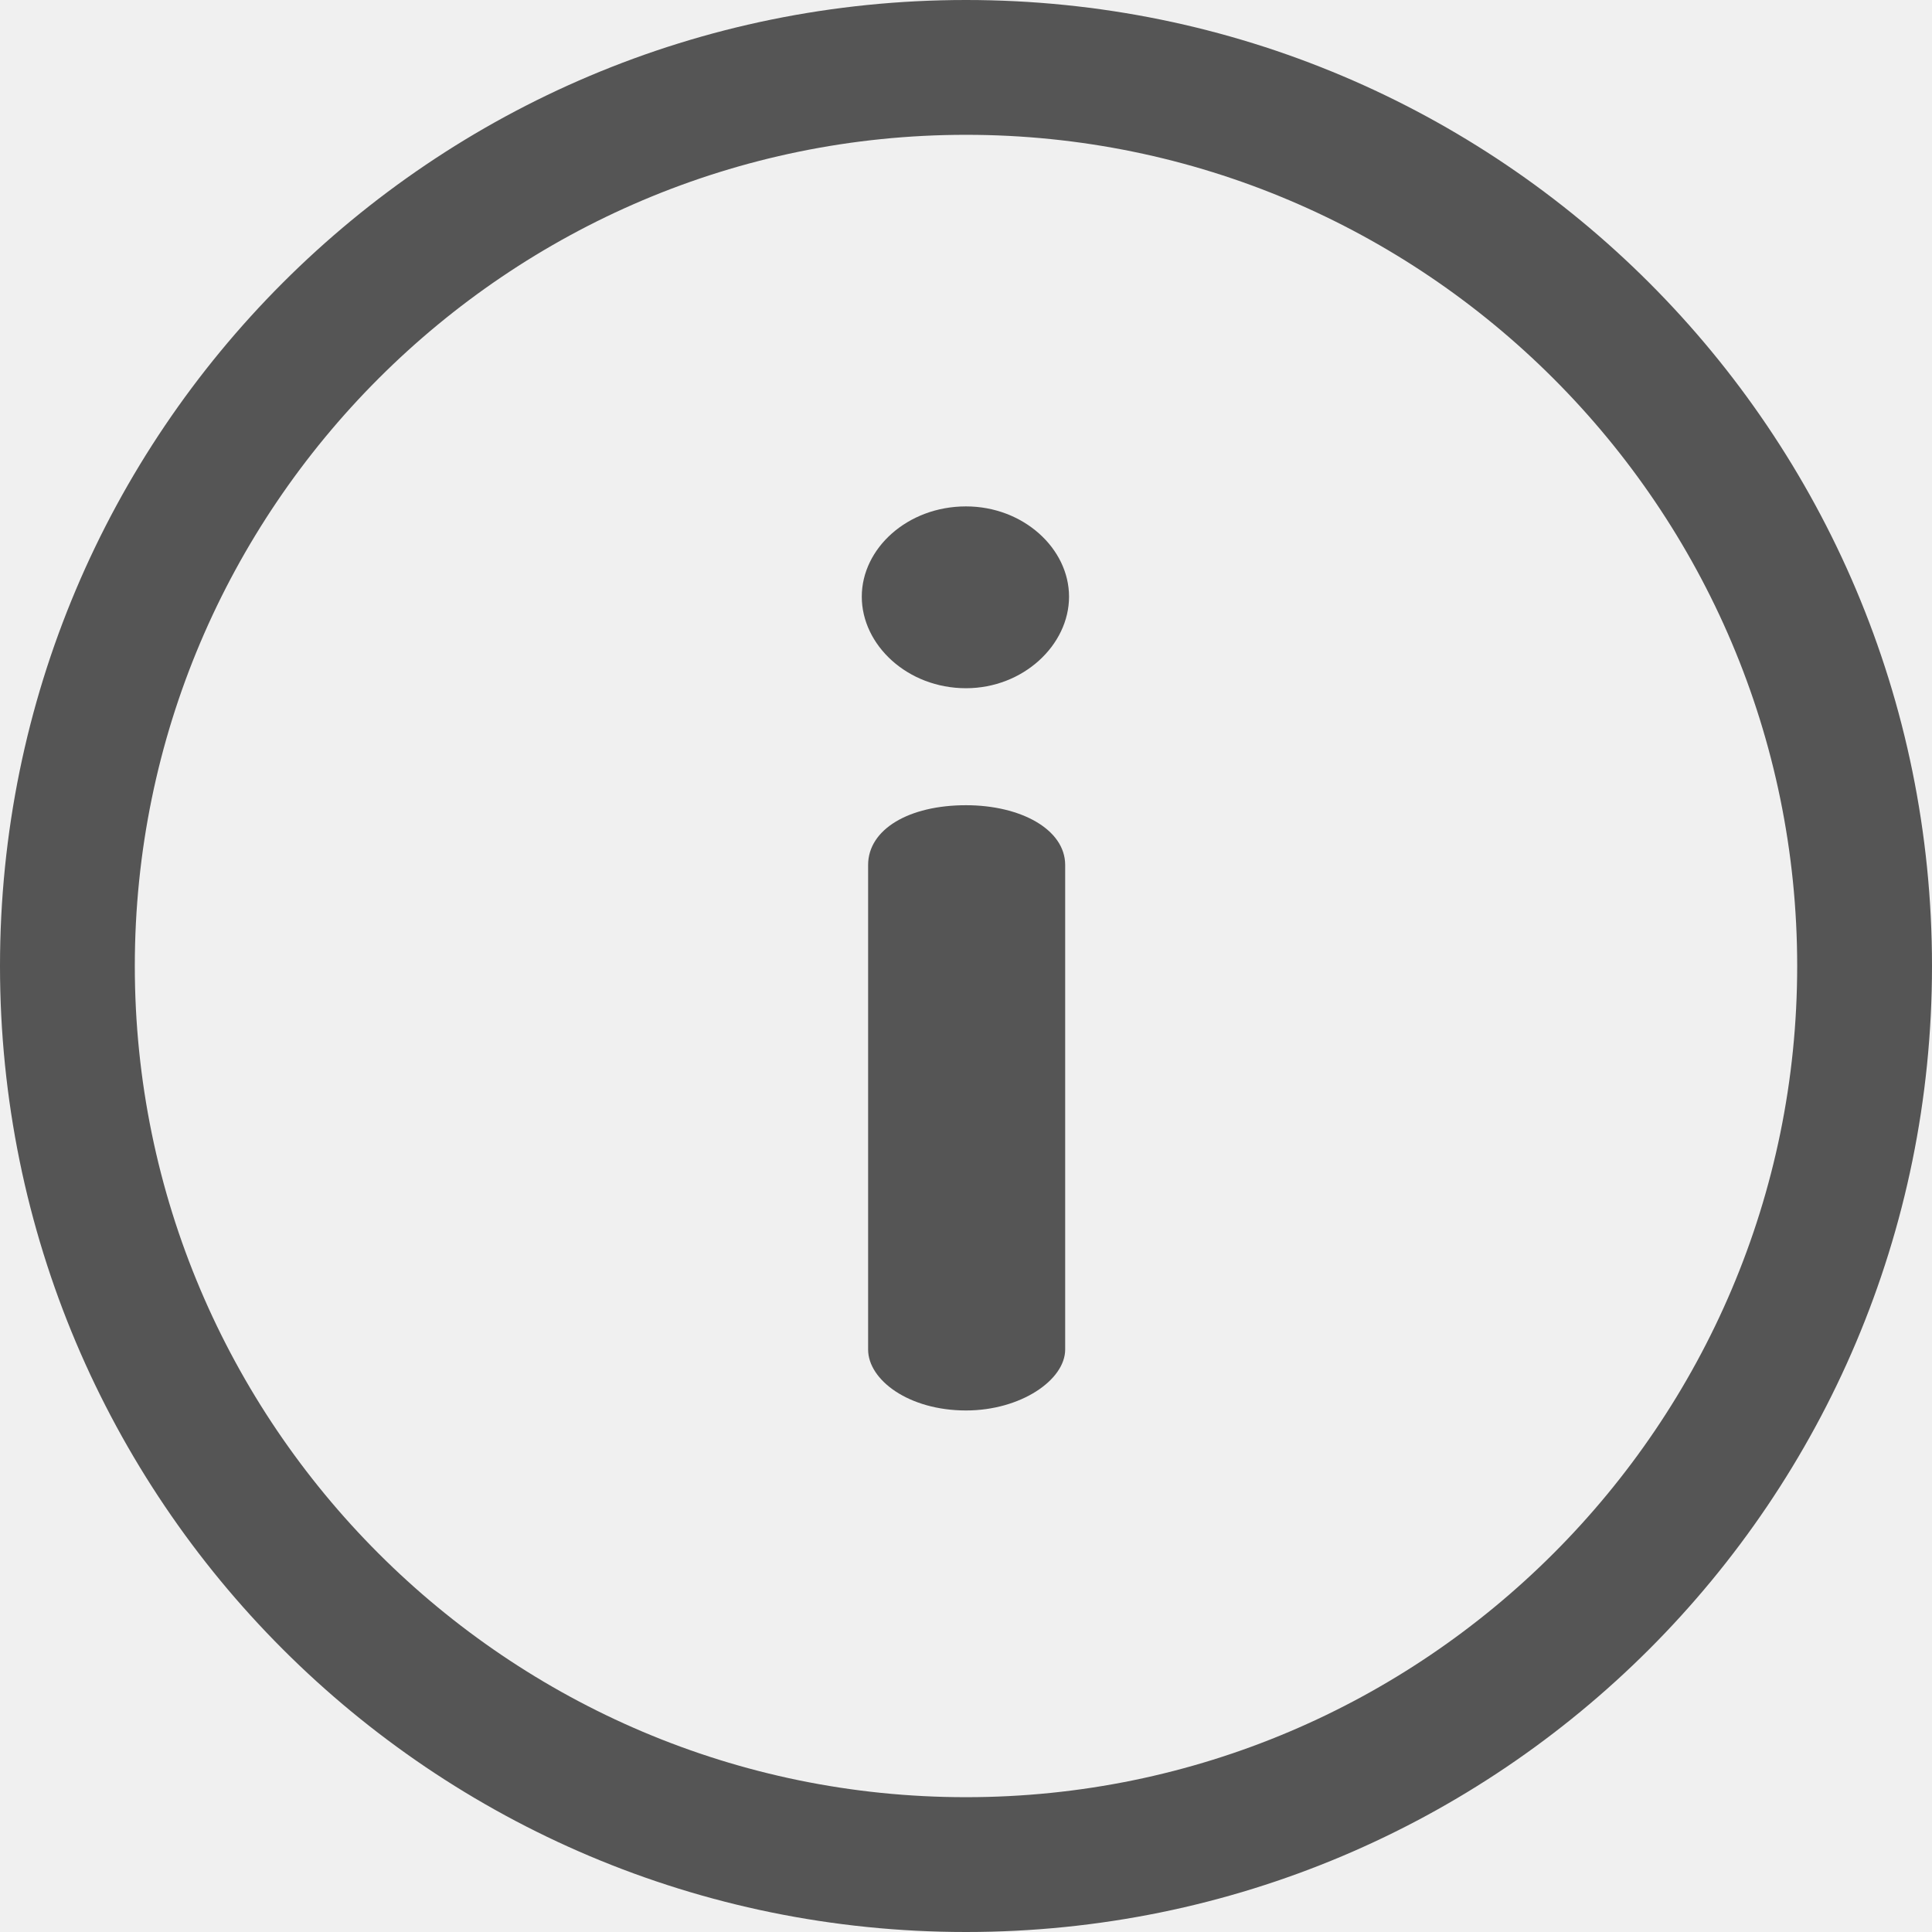
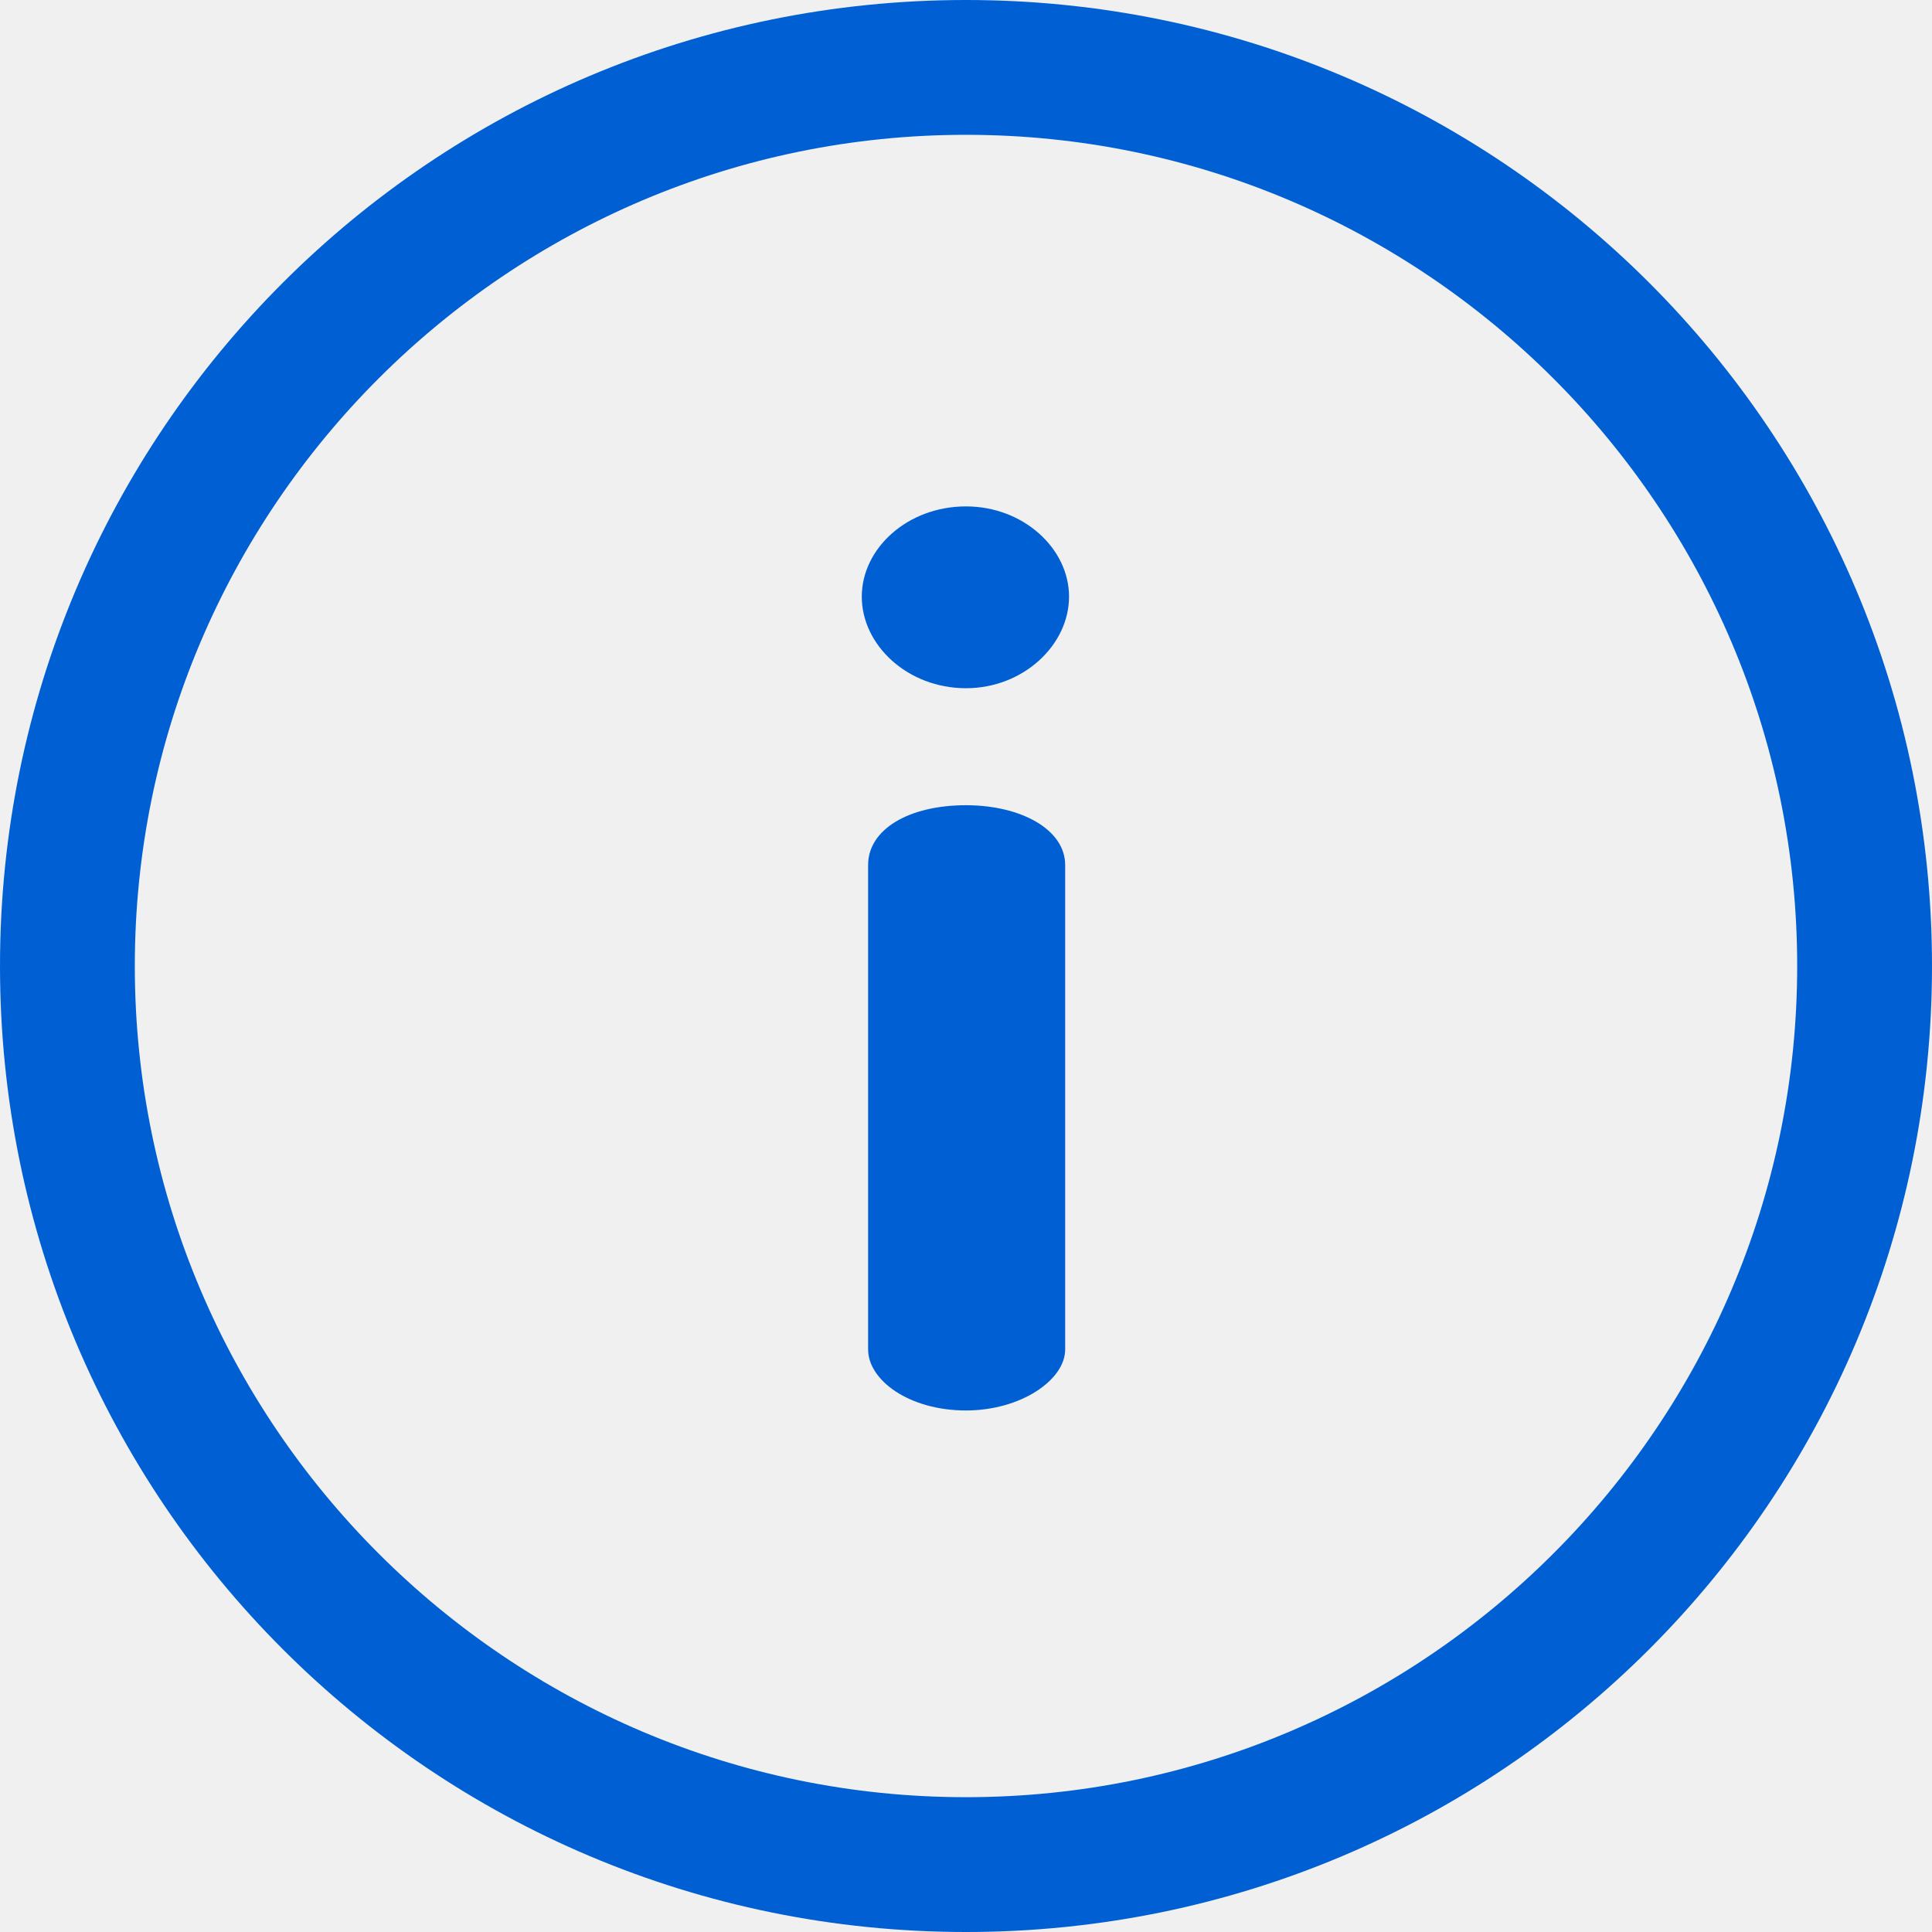
<svg xmlns="http://www.w3.org/2000/svg" width="18" height="18" viewBox="0 0 18 18" fill="none">
  <g clip-path="url(#clip0_67_266)">
-     <path d="M9 0C4.026 0 0 4.025 0 9C0 13.974 4.025 18 9 18C13.974 18 18 13.975 18 9C18 4.026 13.975 0 9 0ZM9 16.744C4.73 16.744 1.256 13.27 1.256 9C1.256 4.73 4.73 1.256 9 1.256C13.27 1.256 16.744 4.73 16.744 9C16.744 13.27 13.27 16.744 9 16.744Z" fill="#555555" />
-     <path d="M9 7.502C8.467 7.502 8.088 7.727 8.088 8.059V12.573C8.088 12.857 8.467 13.141 9 13.141C9.51 13.141 9.924 12.857 9.924 12.573V8.059C9.924 7.727 9.51 7.502 9 7.502Z" fill="#555555" />
-     <path d="M9 4.718C8.455 4.718 8.029 5.109 8.029 5.559C8.029 6.01 8.455 6.412 9 6.412C9.533 6.412 9.96 6.01 9.96 5.559C9.96 5.109 9.533 4.718 9 4.718Z" fill="#555555" />
+     <path d="M9 0C4.026 0 0 4.025 0 9C0 13.974 4.025 18 9 18C13.974 18 18 13.975 18 9C18 4.026 13.975 0 9 0ZM9 16.744C4.73 16.744 1.256 13.27 1.256 9C1.256 4.73 4.73 1.256 9 1.256C13.27 1.256 16.744 4.73 16.744 9C16.744 13.27 13.27 16.744 9 16.744Z" fill="#0060D3" />
+     <path d="M9 7.502C8.467 7.502 8.088 7.727 8.088 8.059V12.573C8.088 12.857 8.467 13.141 9 13.141C9.51 13.141 9.924 12.857 9.924 12.573V8.059C9.924 7.727 9.51 7.502 9 7.502Z" fill="#0060D3" />
+     <path d="M9 4.718C8.455 4.718 8.029 5.109 8.029 5.559C8.029 6.01 8.455 6.412 9 6.412C9.533 6.412 9.96 6.01 9.96 5.559C9.96 5.109 9.533 4.718 9 4.718Z" fill="#0060D3" />
  </g>
  <defs>
    <clipPath id="clip0_67_266">
      <rect width="18" height="18" fill="white" />
    </clipPath>
  </defs>
</svg>
